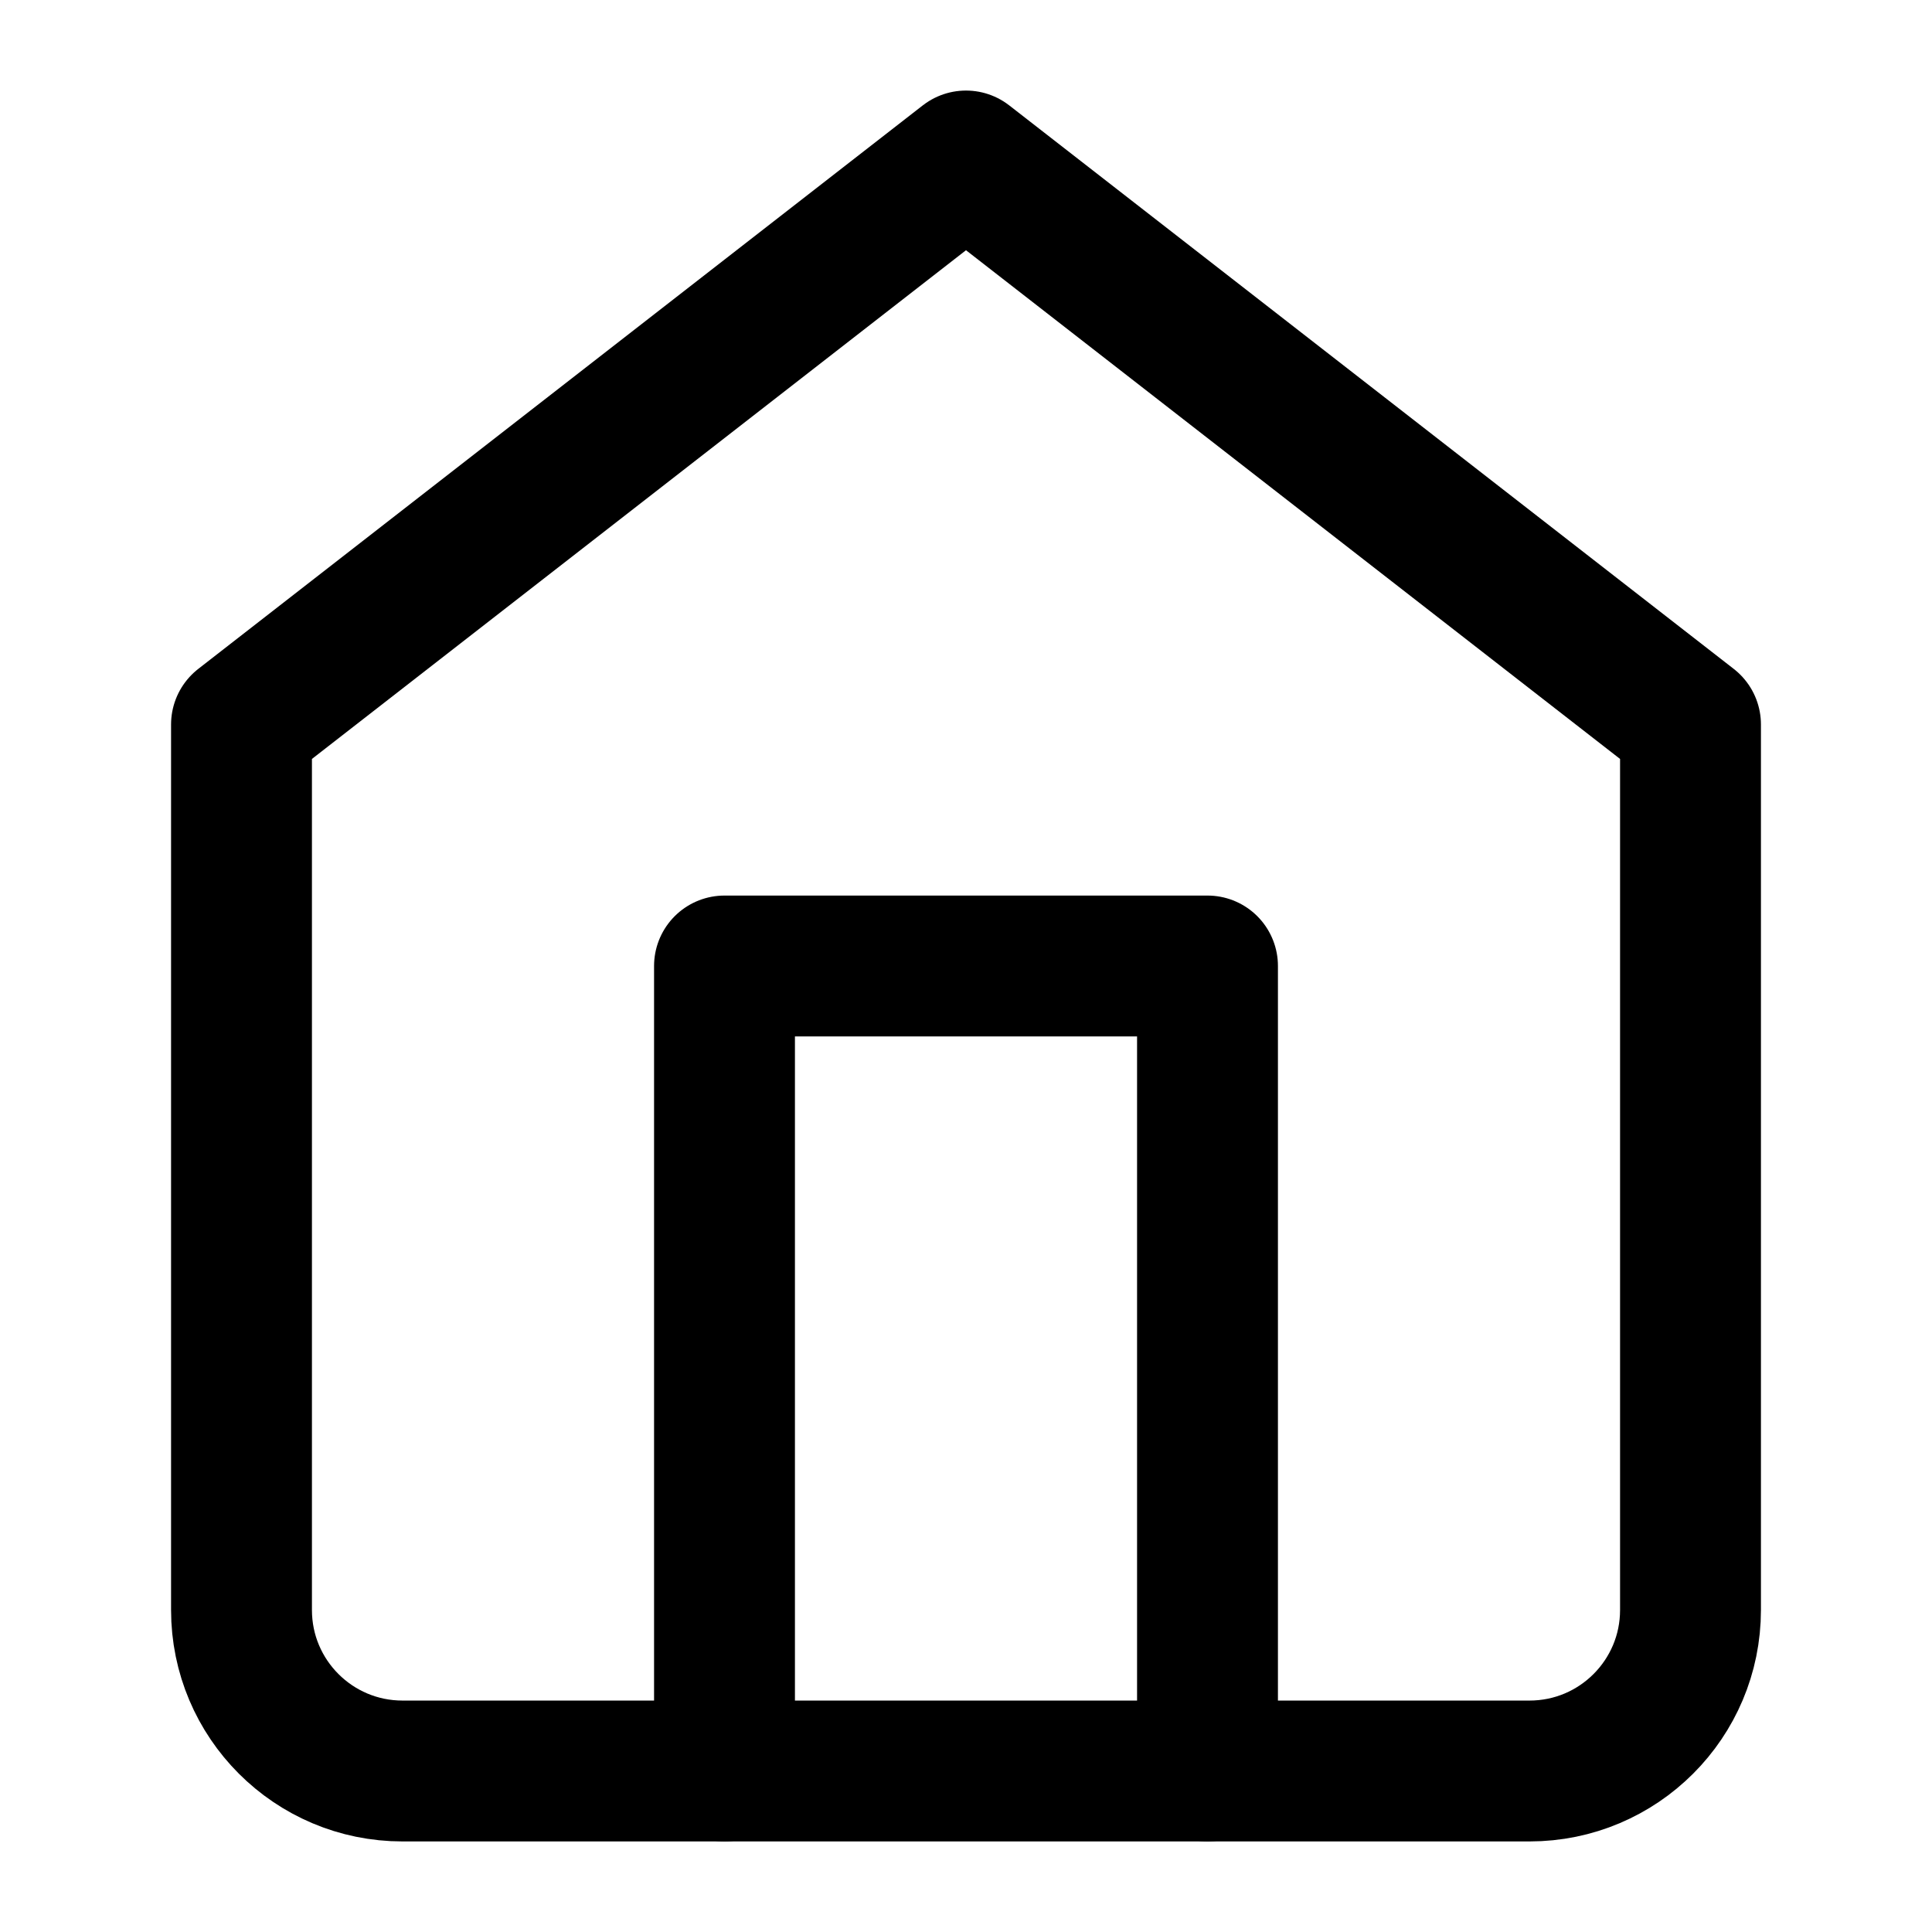
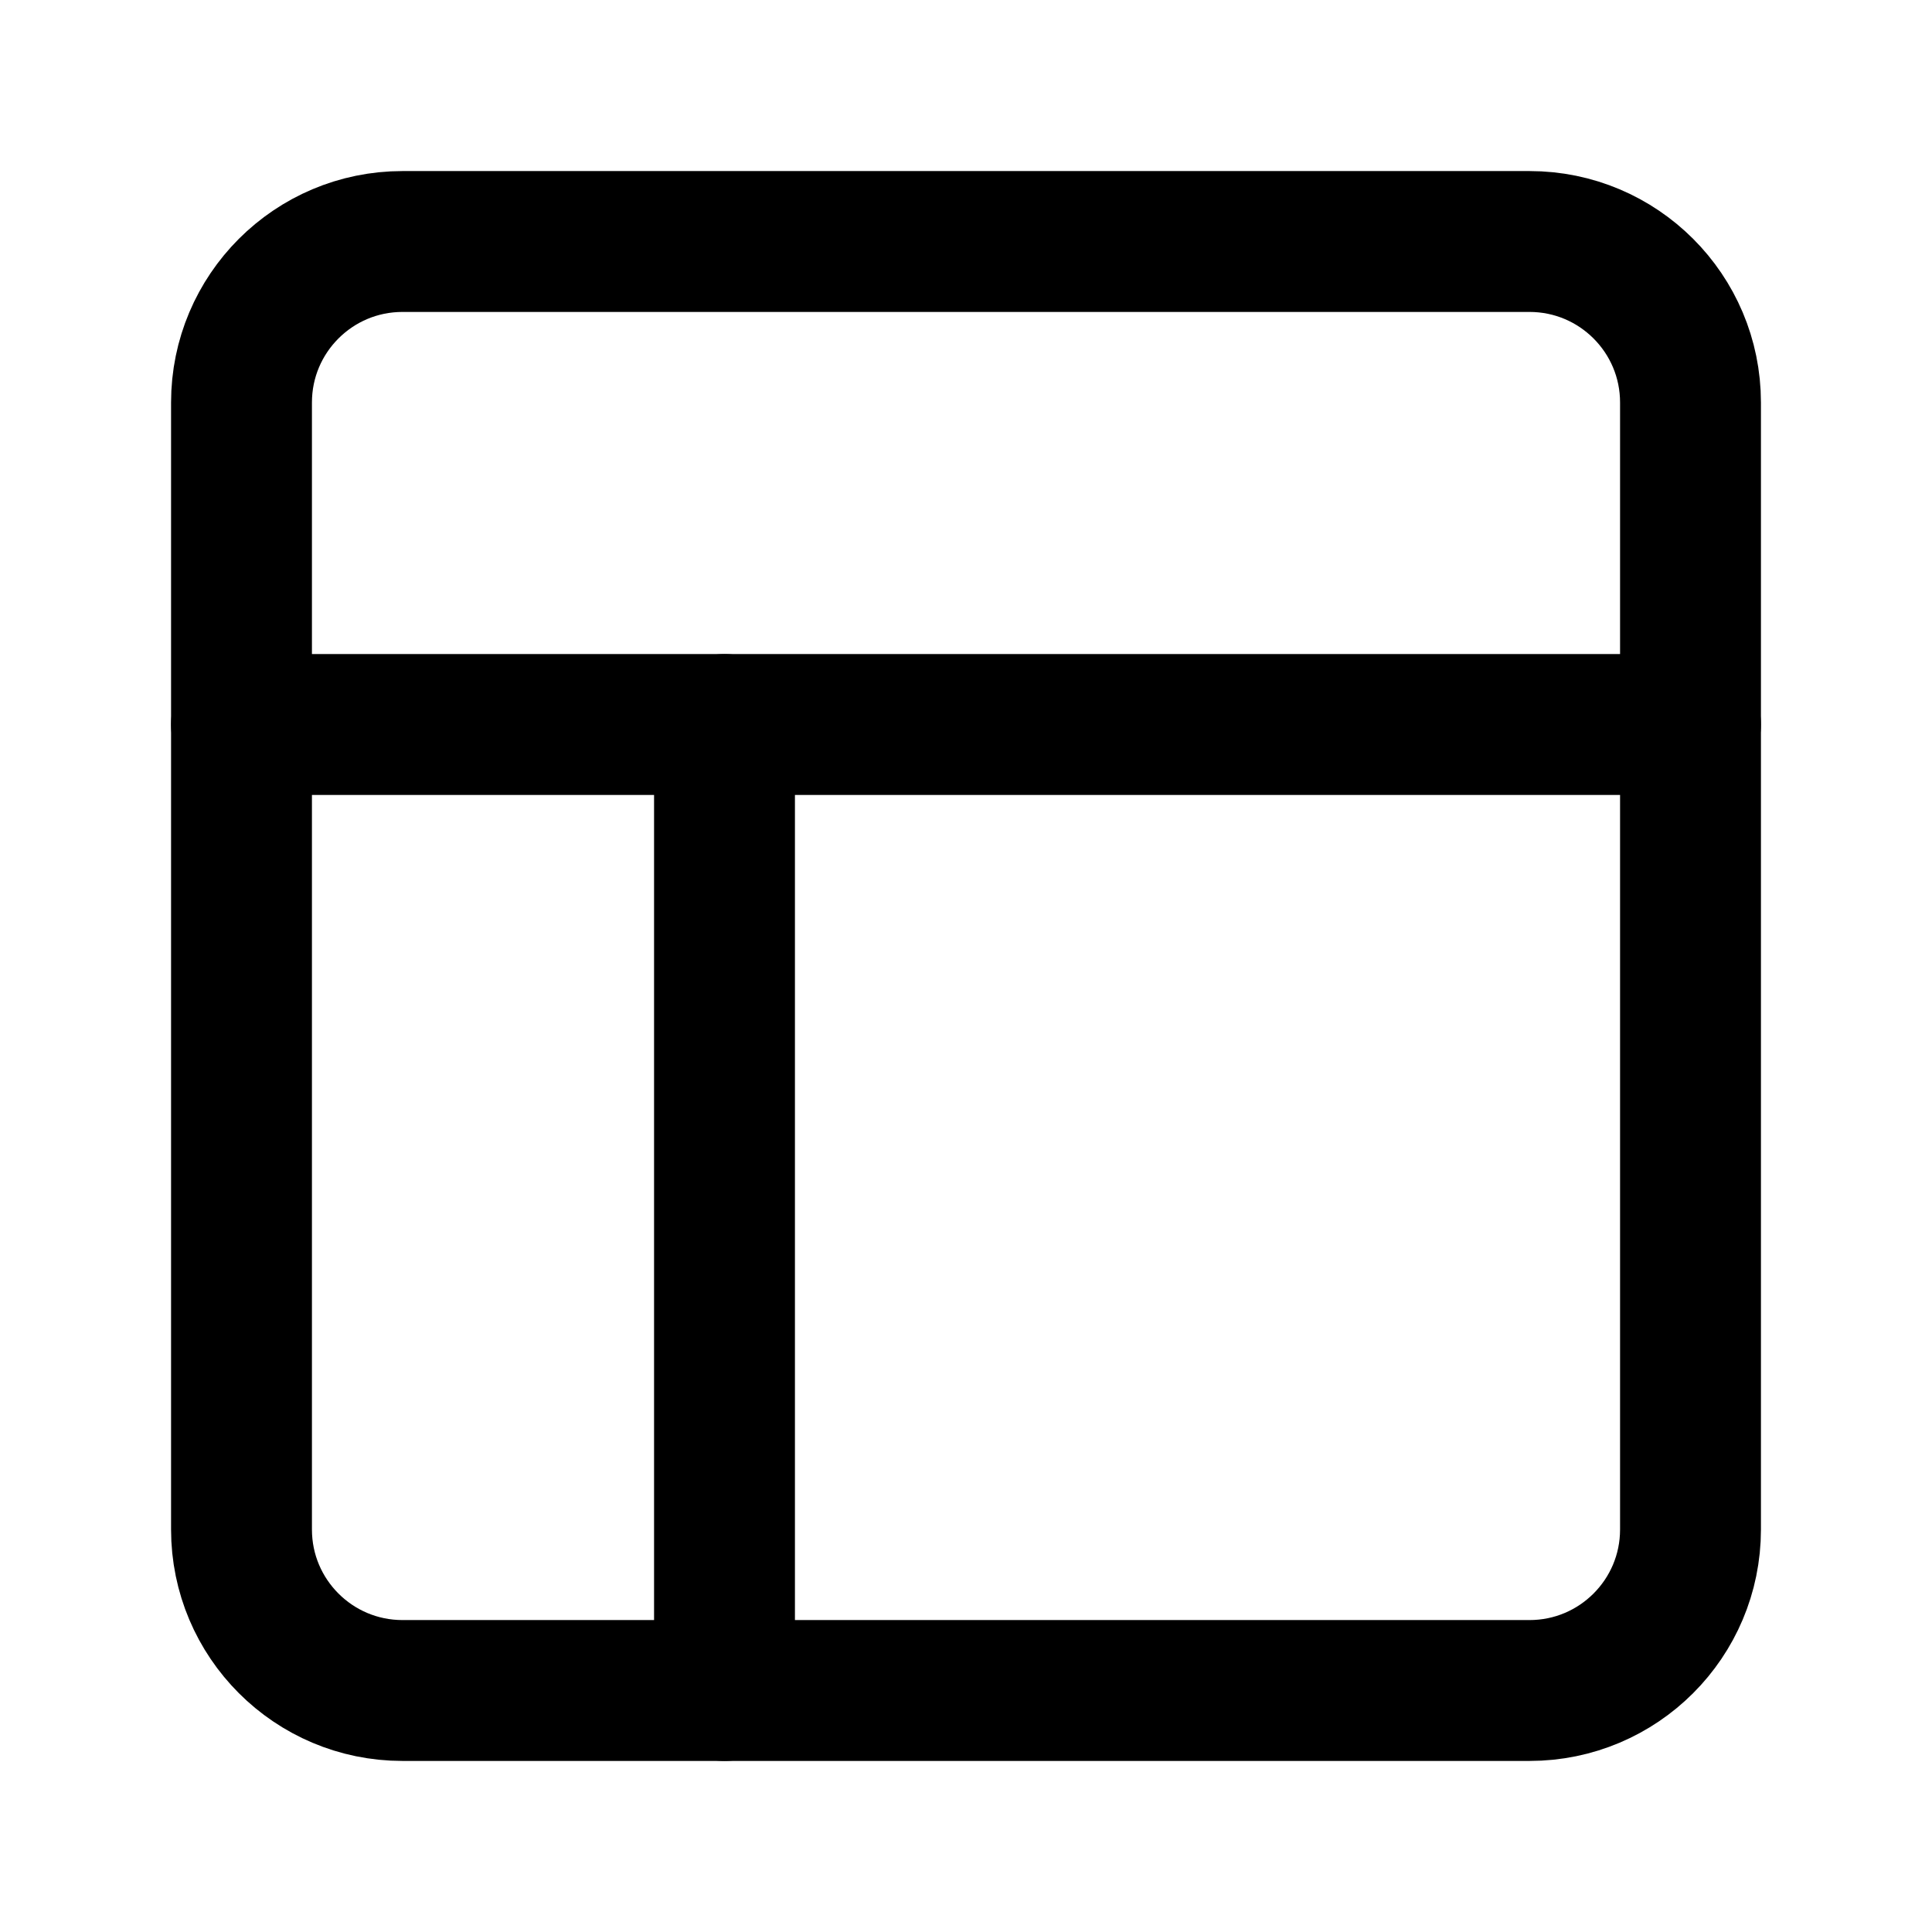
<svg xmlns="http://www.w3.org/2000/svg" width="24" height="24" viewBox="0 0 24 24" fill="none" stroke="currentColor" stroke-width="1.75" stroke-linecap="round" stroke-linejoin="round">
-   <path d="m3 9 9-7 9 7v11a2 2 0 0 1-2 2H5a2 2 0 0 1-2-2z" />
-   <polyline points="9 22 9 12 15 12 15 22" />
+   <rect width="18" height="18" x="3" y="3" rx="2" />
+   <path d="M3 9h18" />
+   <path d="M9 21V9" />
</svg>
